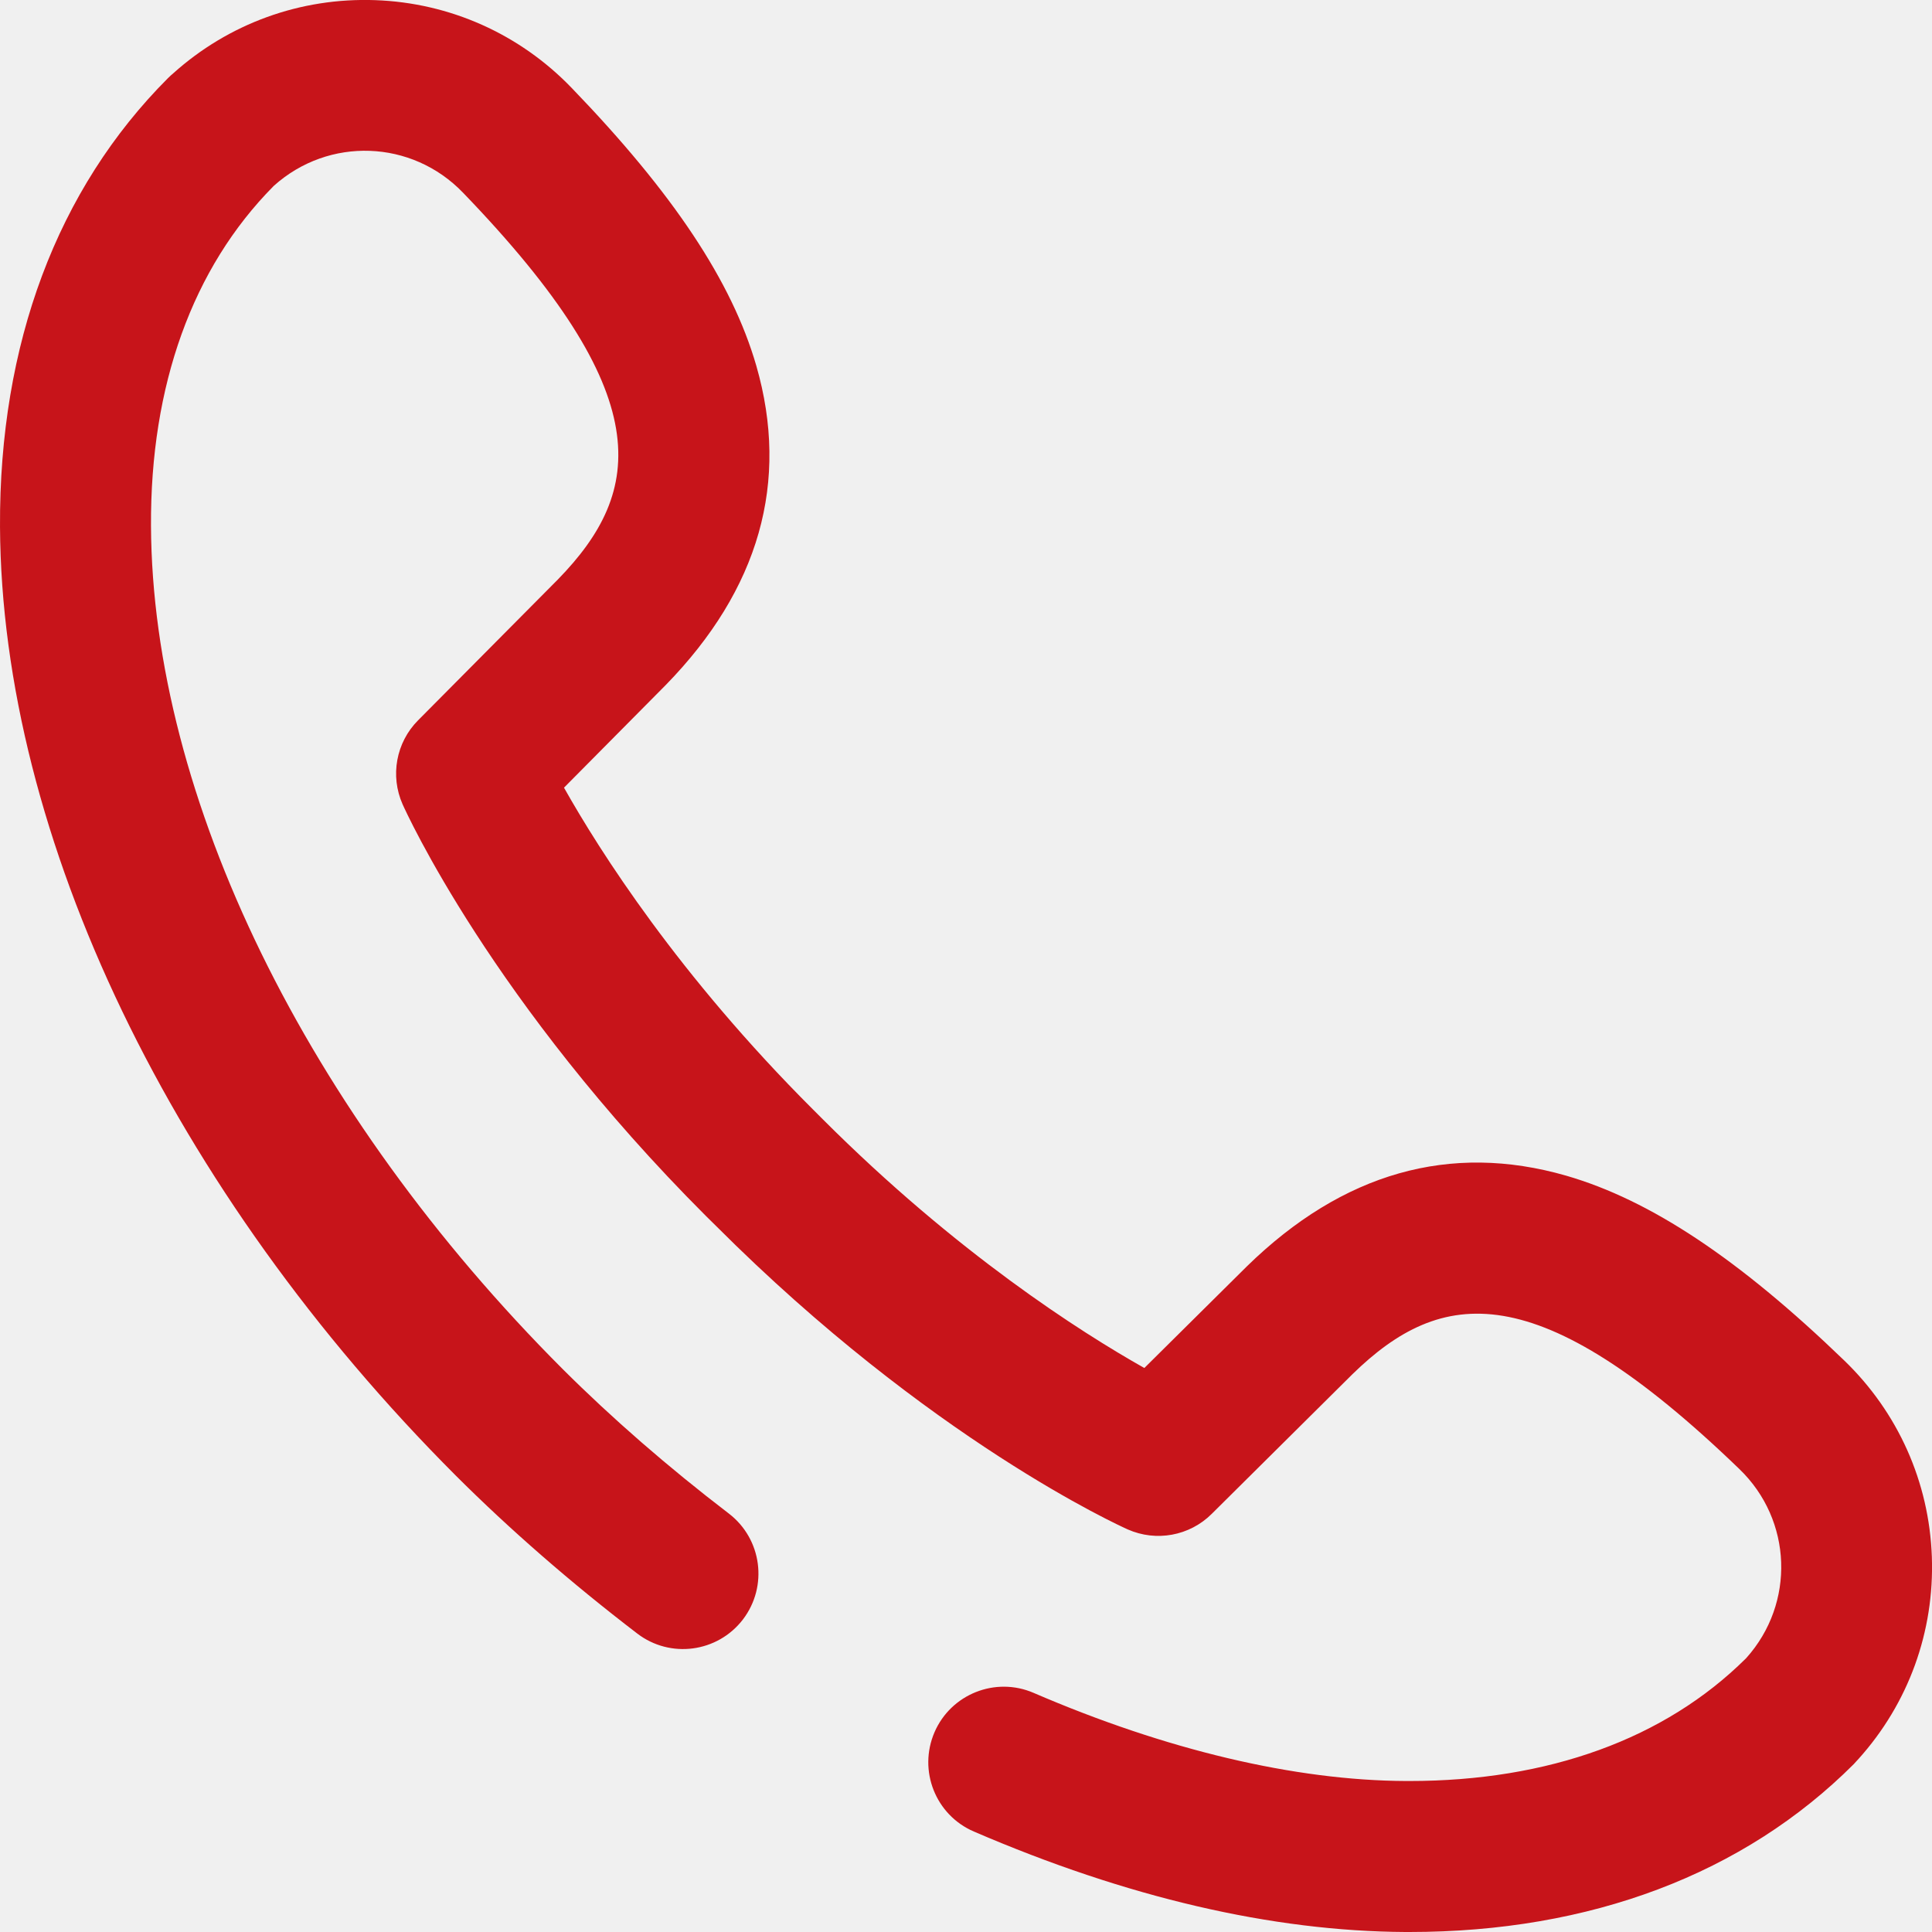
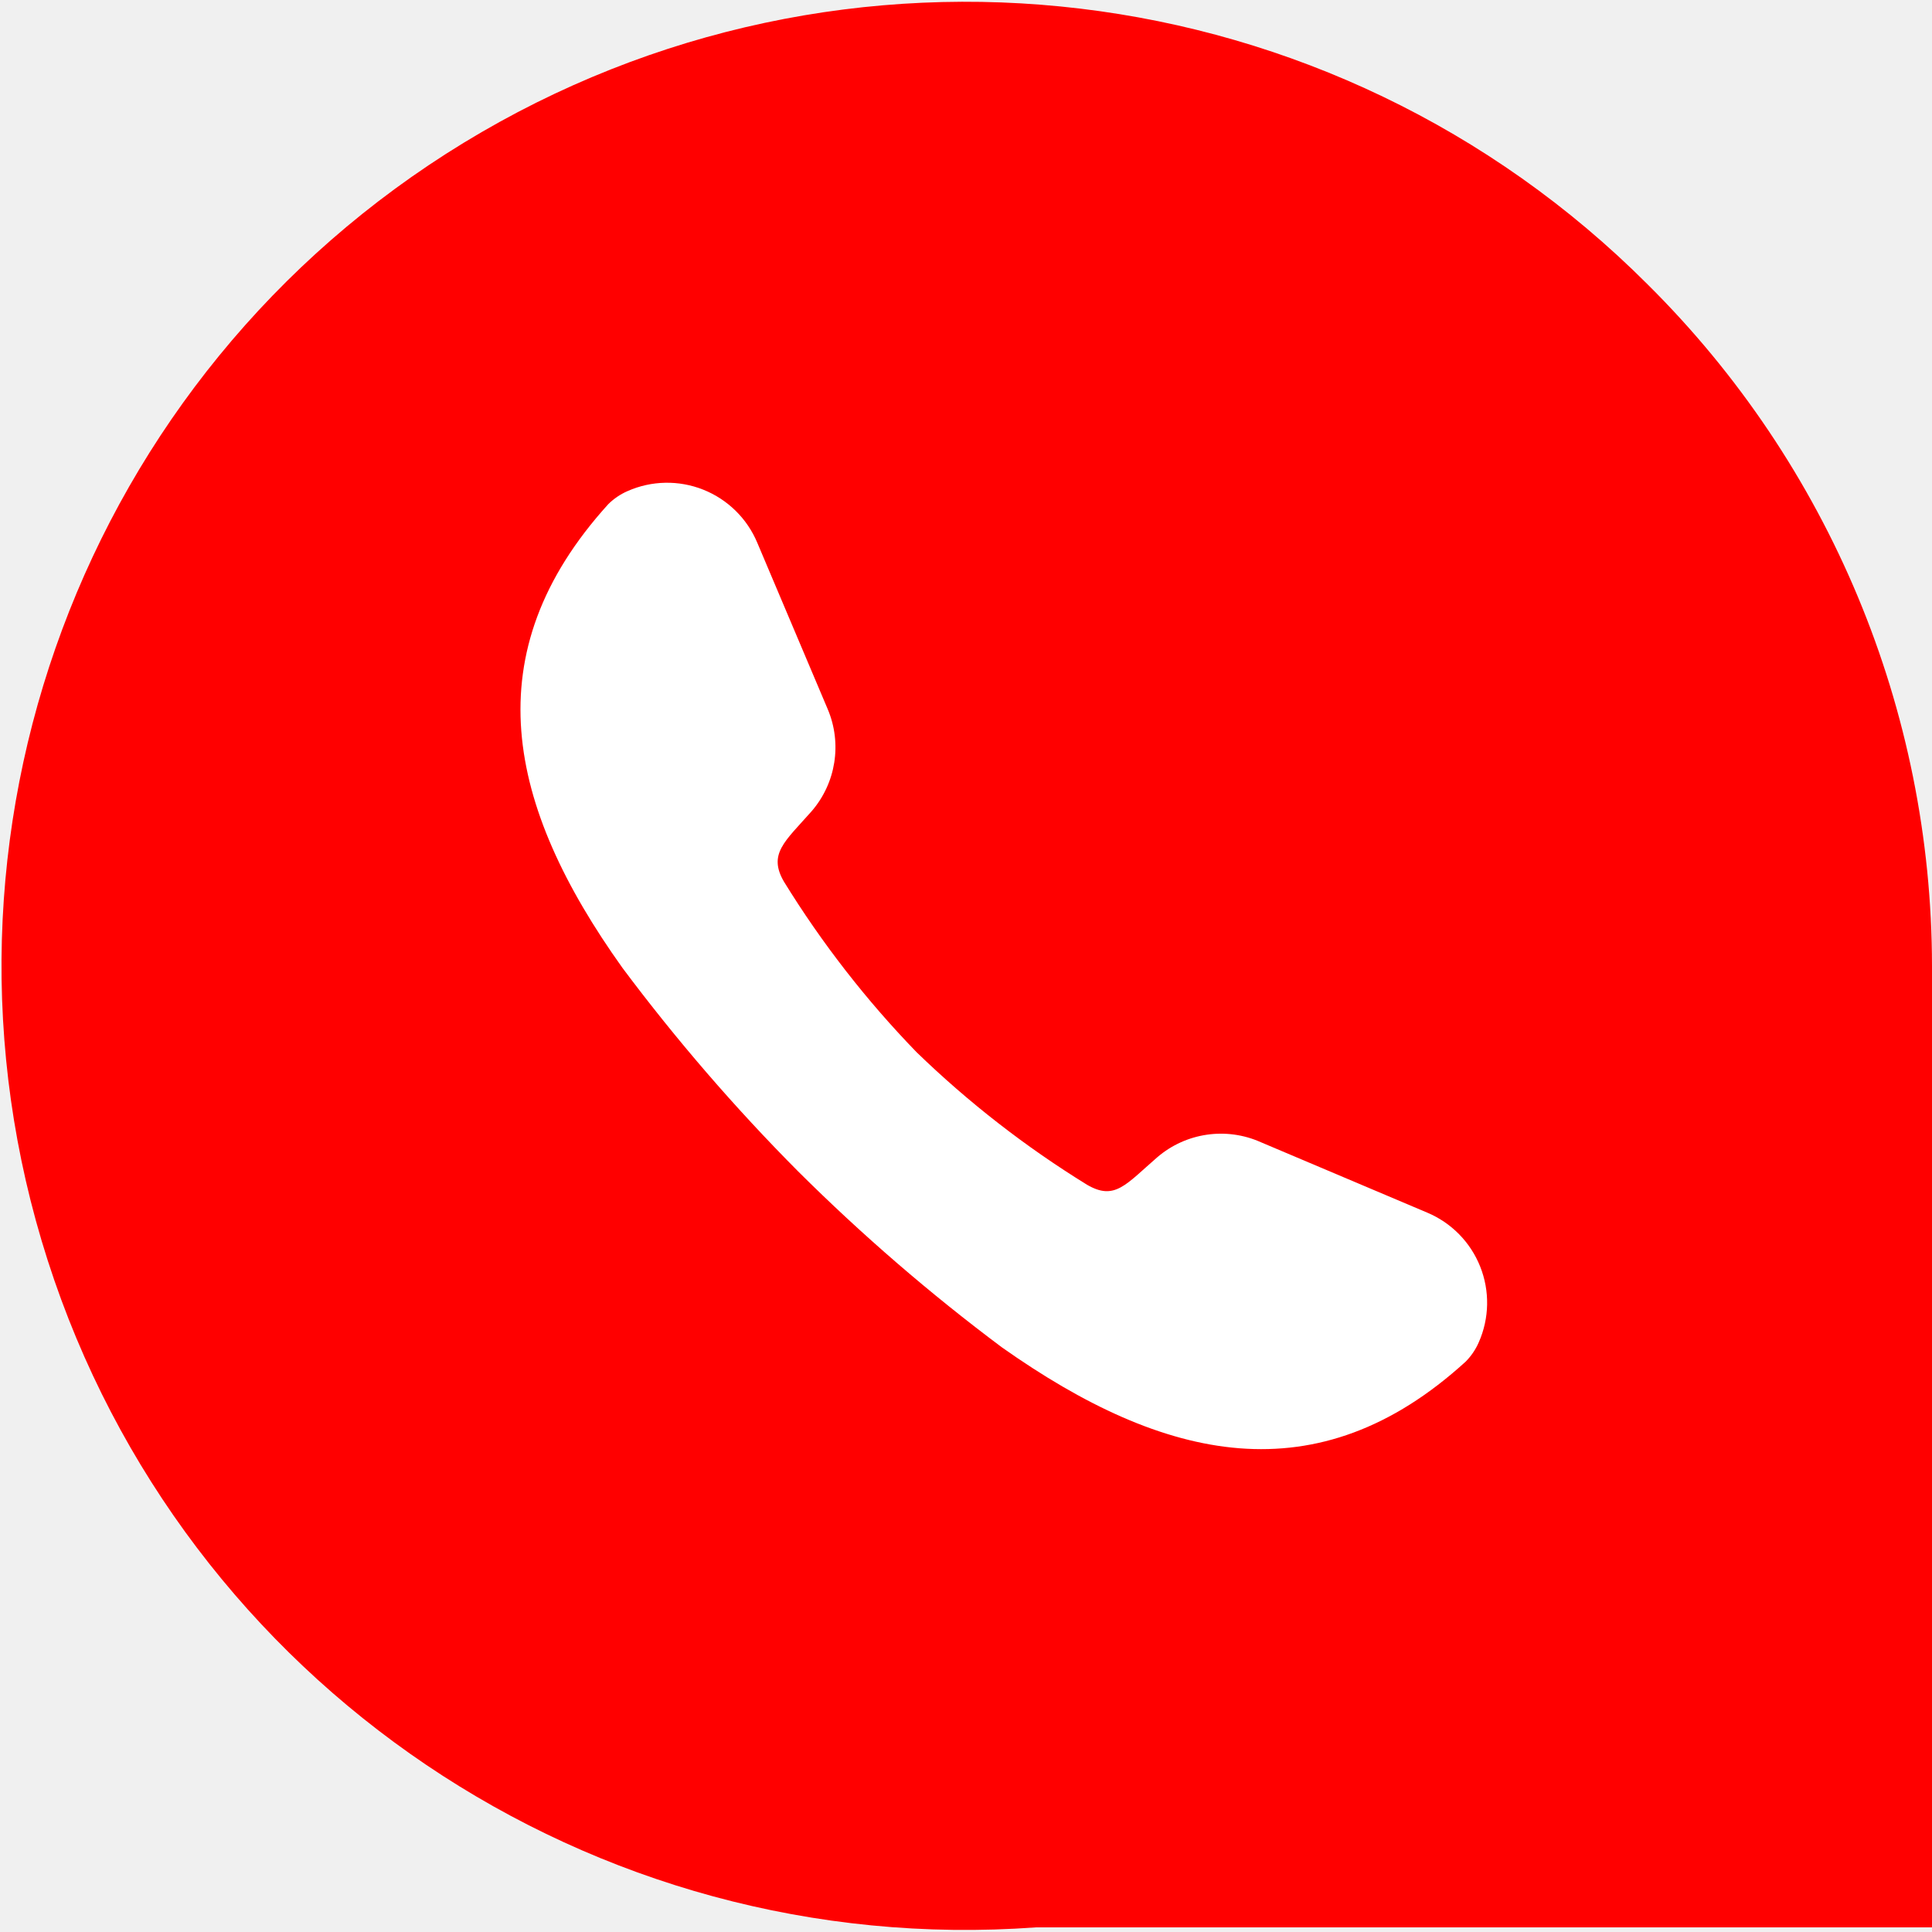
- <svg xmlns="http://www.w3.org/2000/svg" width="13" height="13" viewBox="0 0 13 13" fill="none">
-   <path d="M12.999 10.475C12.981 9.972 12.771 9.503 12.409 9.154C11.7 8.47 11.105 8.075 10.539 7.911C9.758 7.686 9.035 7.891 8.39 8.521C8.389 8.522 8.388 8.523 8.387 8.524L7.7 9.205C7.271 8.963 6.437 8.432 5.536 7.531L5.469 7.464C4.567 6.563 4.036 5.728 3.795 5.3L4.476 4.613C4.477 4.612 4.478 4.611 4.479 4.61C5.109 3.965 5.314 3.242 5.089 2.461C4.925 1.894 4.53 1.3 3.846 0.591C3.497 0.229 3.028 0.019 2.525 0.001C2.022 -0.017 1.539 0.158 1.165 0.494L1.15 0.507C1.143 0.514 1.137 0.52 1.13 0.526C0.385 1.272 -0.006 2.315 7.07783e-05 3.544C0.011 5.632 1.158 8.019 3.069 9.931C3.43 10.291 3.839 10.648 4.287 10.991C4.509 11.162 4.828 11.12 4.999 10.897C5.169 10.674 5.127 10.356 4.905 10.185C4.492 9.869 4.117 9.542 3.787 9.213C2.061 7.486 1.025 5.365 1.016 3.539C1.011 2.593 1.296 1.803 1.839 1.254L1.843 1.25C2.212 0.919 2.771 0.939 3.115 1.296C4.43 2.659 4.335 3.303 3.754 3.899L2.813 4.847C2.665 4.996 2.624 5.22 2.709 5.412C2.733 5.465 3.311 6.743 4.751 8.183L4.818 8.249C6.257 9.689 7.535 10.267 7.588 10.291C7.78 10.376 8.004 10.335 8.153 10.187L9.101 9.246C9.697 8.665 10.341 8.57 11.704 9.885C12.061 10.229 12.081 10.788 11.75 11.157L11.746 11.161C11.202 11.7 10.42 11.984 9.484 11.984C9.476 11.984 9.469 11.984 9.461 11.984C8.713 11.981 7.846 11.775 6.955 11.391C6.698 11.28 6.399 11.399 6.288 11.656C6.177 11.914 6.295 12.213 6.553 12.324C7.583 12.768 8.559 12.995 9.456 13C9.465 13 9.475 13 9.484 13C10.701 13 11.734 12.61 12.474 11.87C12.48 11.863 12.486 11.857 12.492 11.85L12.506 11.835C12.842 11.461 13.017 10.978 12.999 10.475Z" fill="#C7141A" />
+ <svg xmlns="http://www.w3.org/2000/svg" id="Слой_1" data-name="Слой 1" viewBox="0 0 50 50">
+   <defs>
+     <style>.cls-1{fill:red;}.cls-2{fill:#fff;}</style>
+   </defs>
+   <path class="cls-1" d="M42.64,7.36A24.95,24.95,0,1,0,26.81,49.88H50V25A24.88,24.88,0,0,0,42.64,7.36Z" />
+   <path class="cls-2" d="M32.63,29.56l4.3,1.82a2.53,2.53,0,0,1,1.34,3.36,1.64,1.64,0,0,1-.34.5c-3.83,3.49-7.78,2.61-12-.37a49.43,49.43,0,0,1-5.27-4.55,49.43,49.43,0,0,1-4.55-5.27c-3-4.2-3.86-8.15-.37-12a1.64,1.64,0,0,1,.5-.34,2.53,2.53,0,0,1,3.36,1.34l1.82,4.3A2.53,2.53,0,0,1,21,21c-.69.78-1.13,1.1-.71,1.82a25.77,25.77,0,0,0,3.43,4.41,25.77,25.77,0,0,0,4.41,3.43c.72.42,1,0,1.82-.71A2.53,2.53,0,0,1,32.63,29.56Z" />
</svg>
